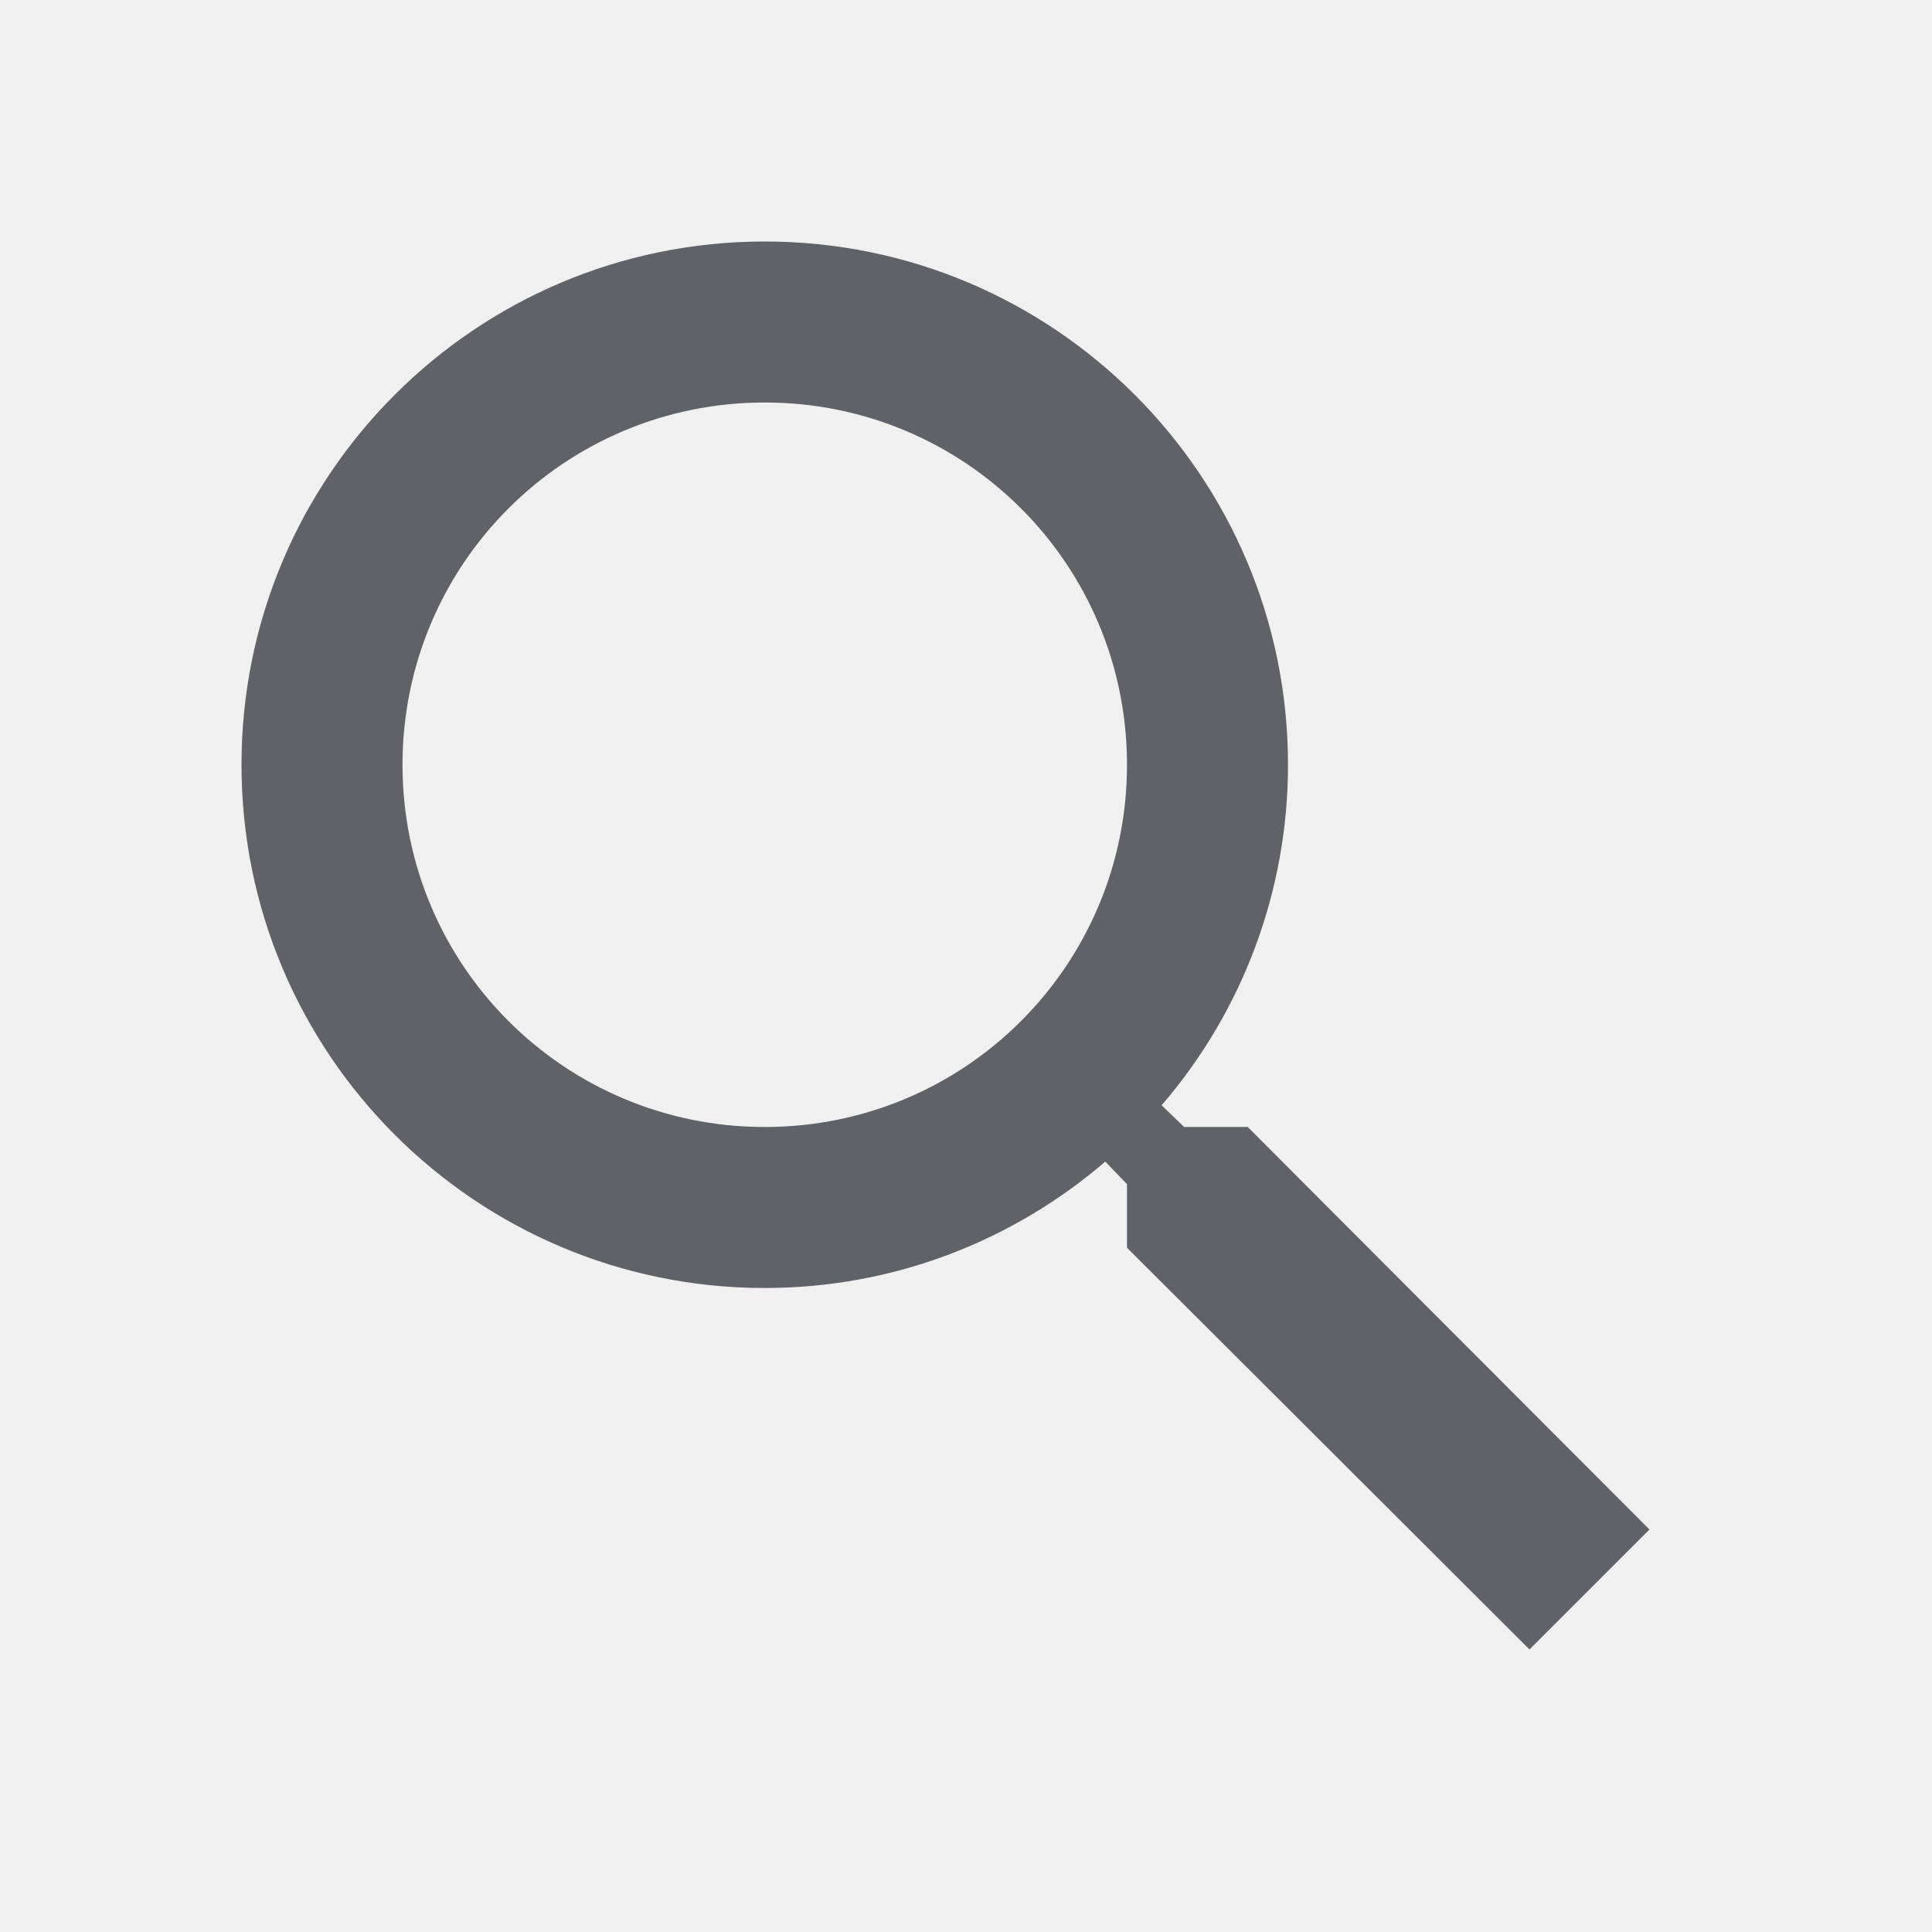
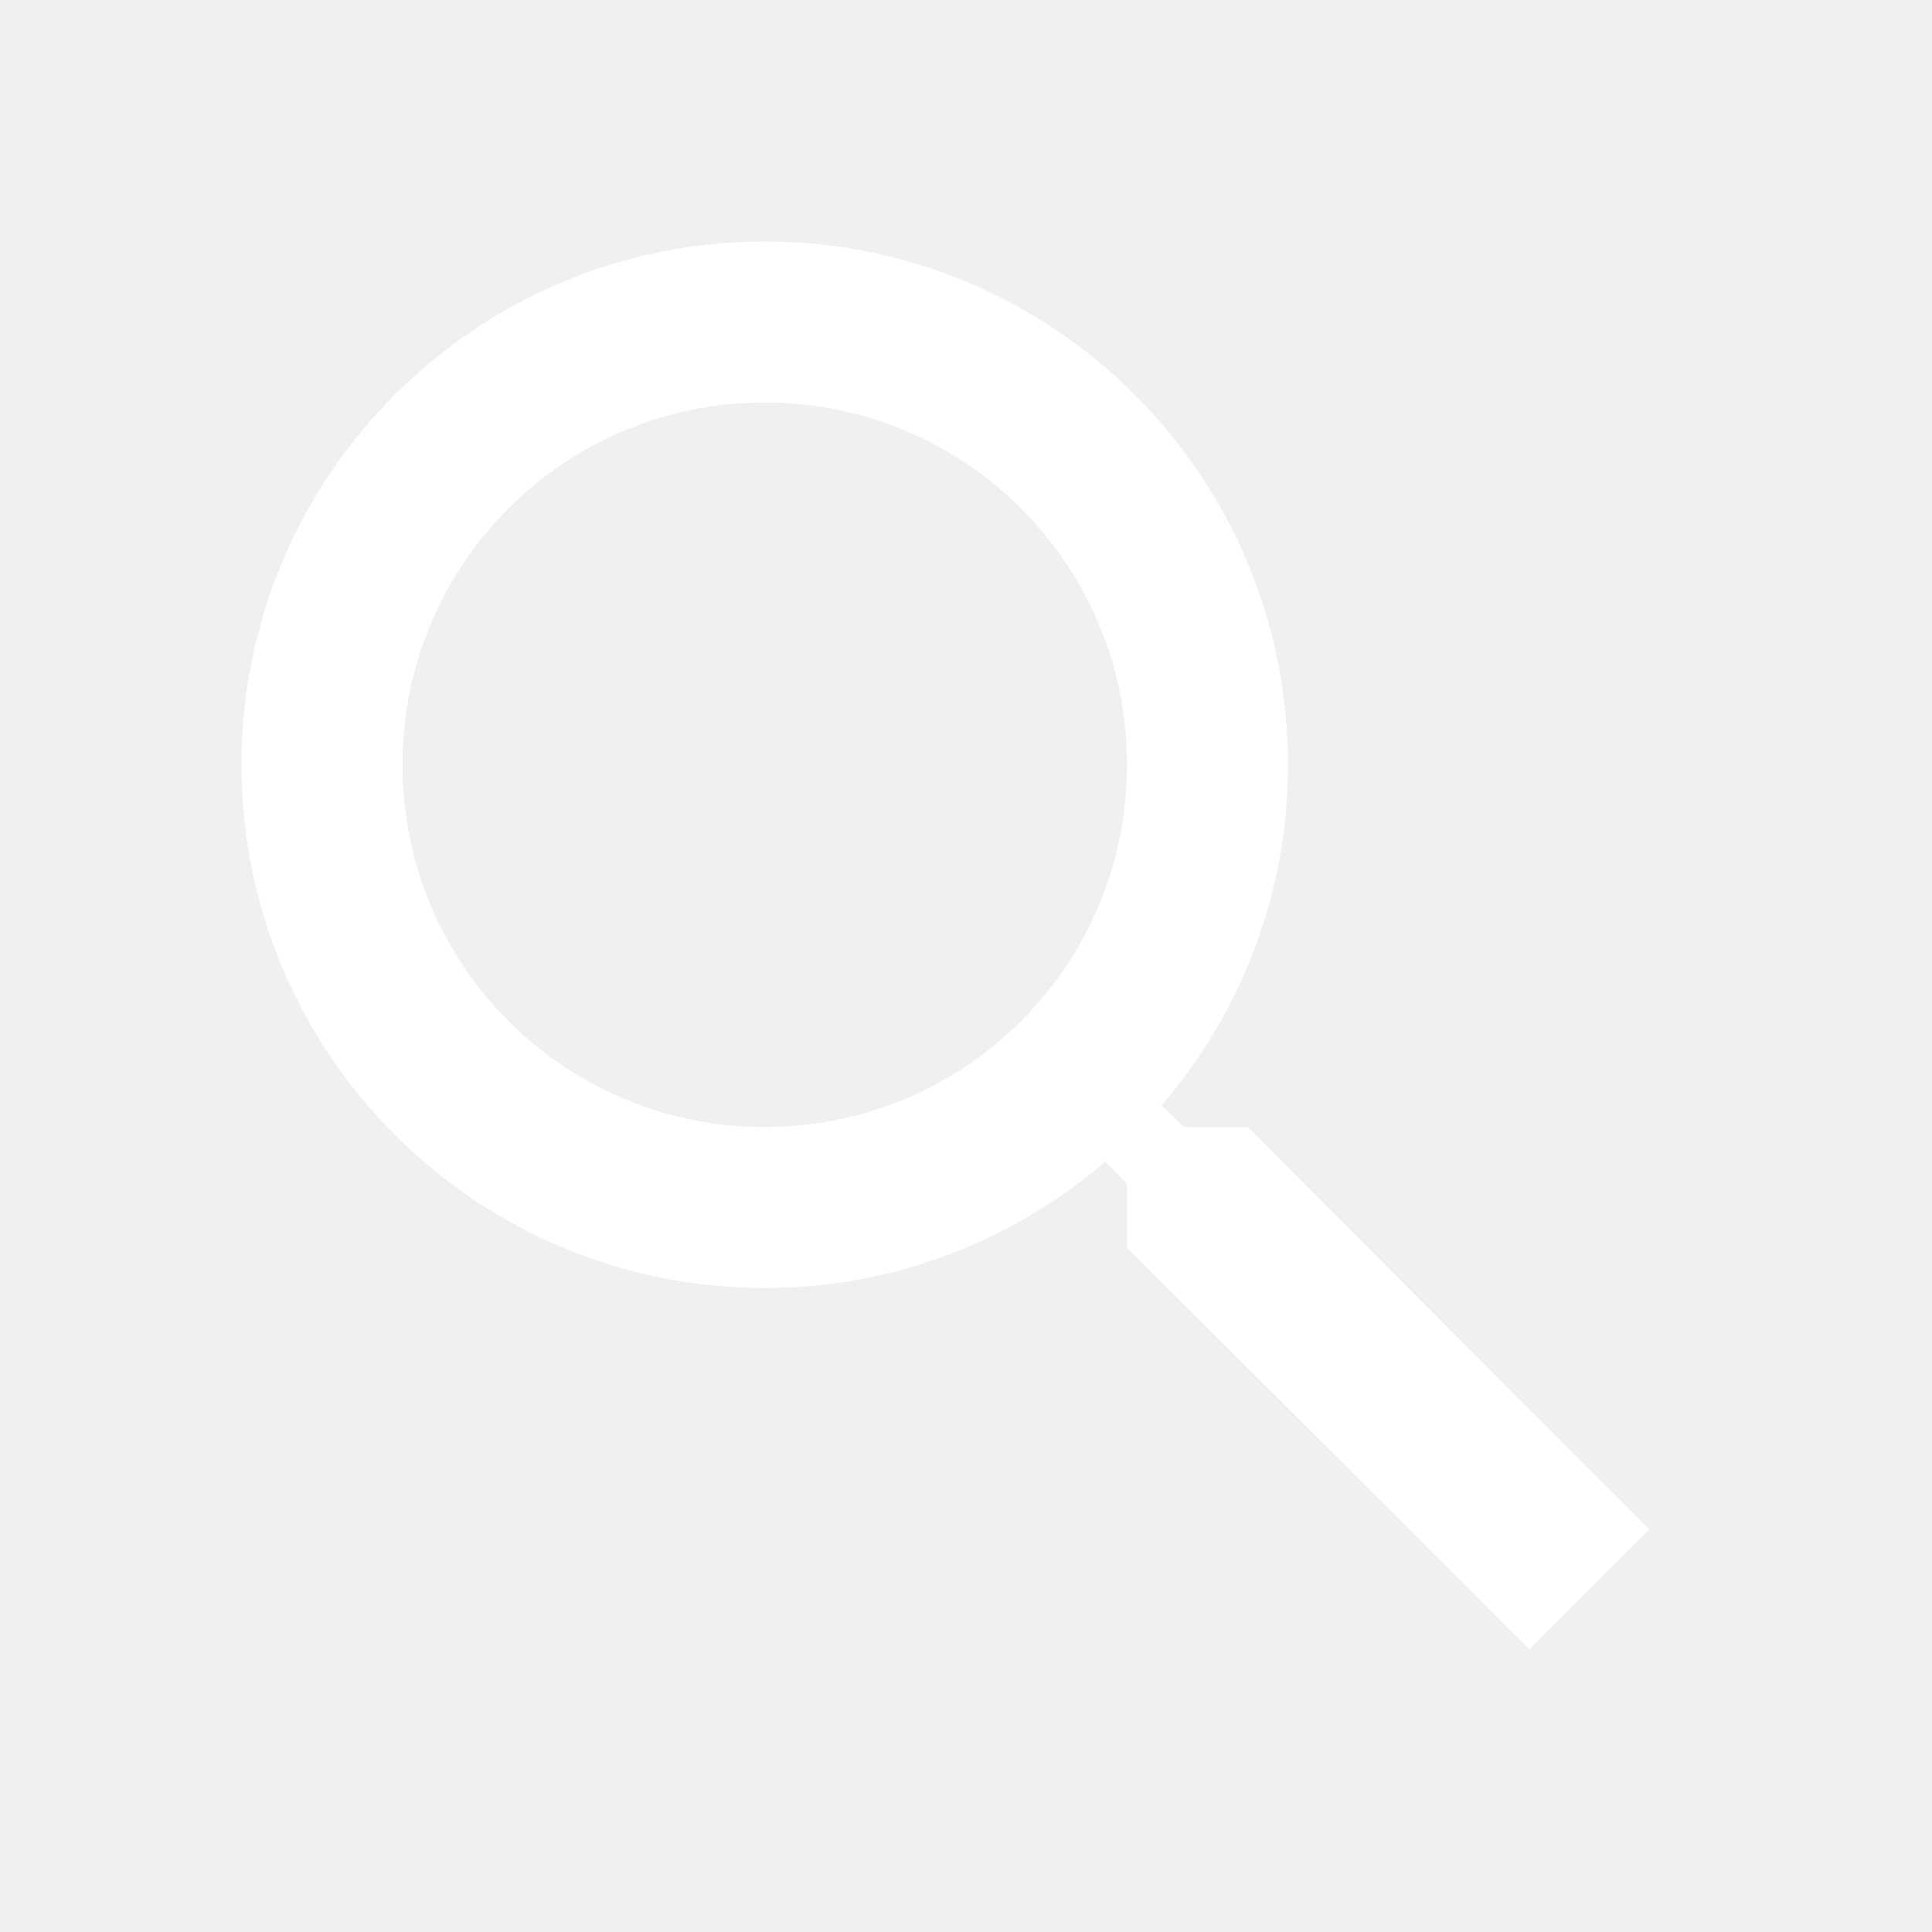
- <svg xmlns="http://www.w3.org/2000/svg" width="24" height="24" fill="#5F6368">
+ <svg xmlns="http://www.w3.org/2000/svg" width="24" height="24" fill="#ffffff">
  <path d="M15.5 14h-.79l-.28-.27A6.471 6.471 0 0 0 16 9.5 6.5 6.5 0 1 0 9.5 16c1.61 0 3.09-.59 4.23-1.57l.27.28v.79l5 4.99L20.49 19l-4.99-5zm-6 0C7.01 14 5 11.99 5 9.5S7.01 5 9.5 5 14 7.01 14 9.5 11.99 14 9.5 14z" />
</svg>
